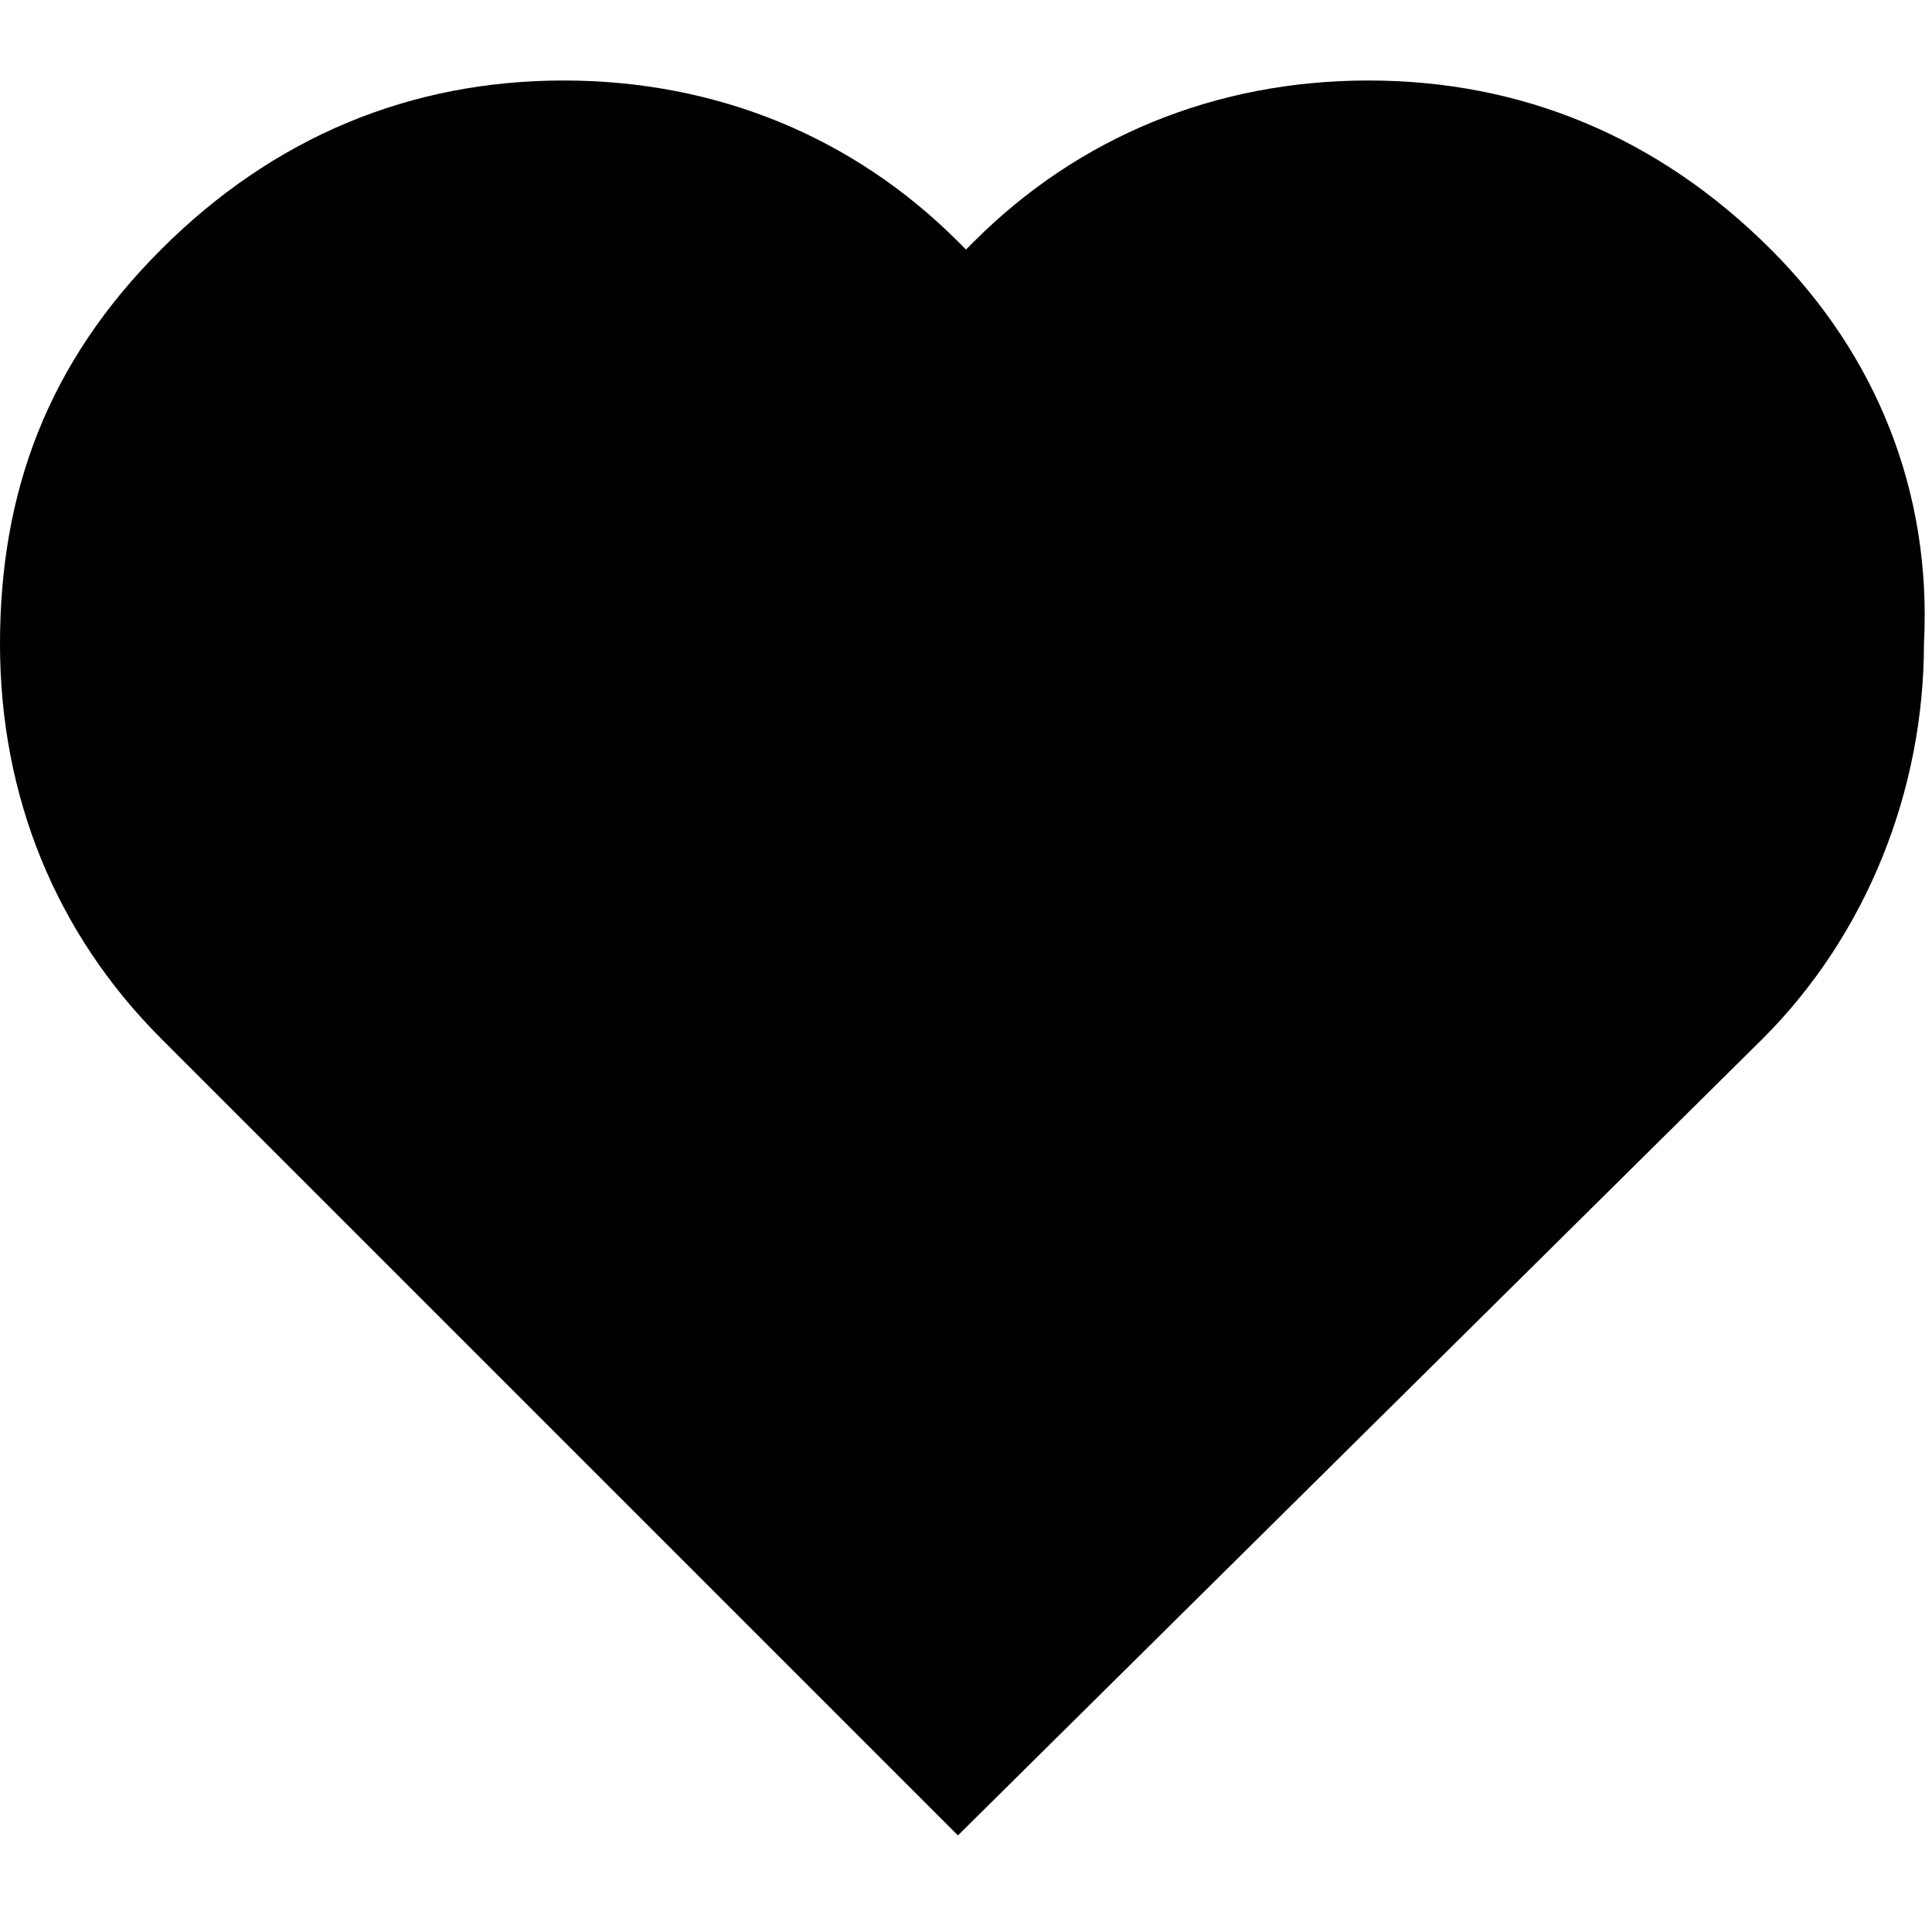
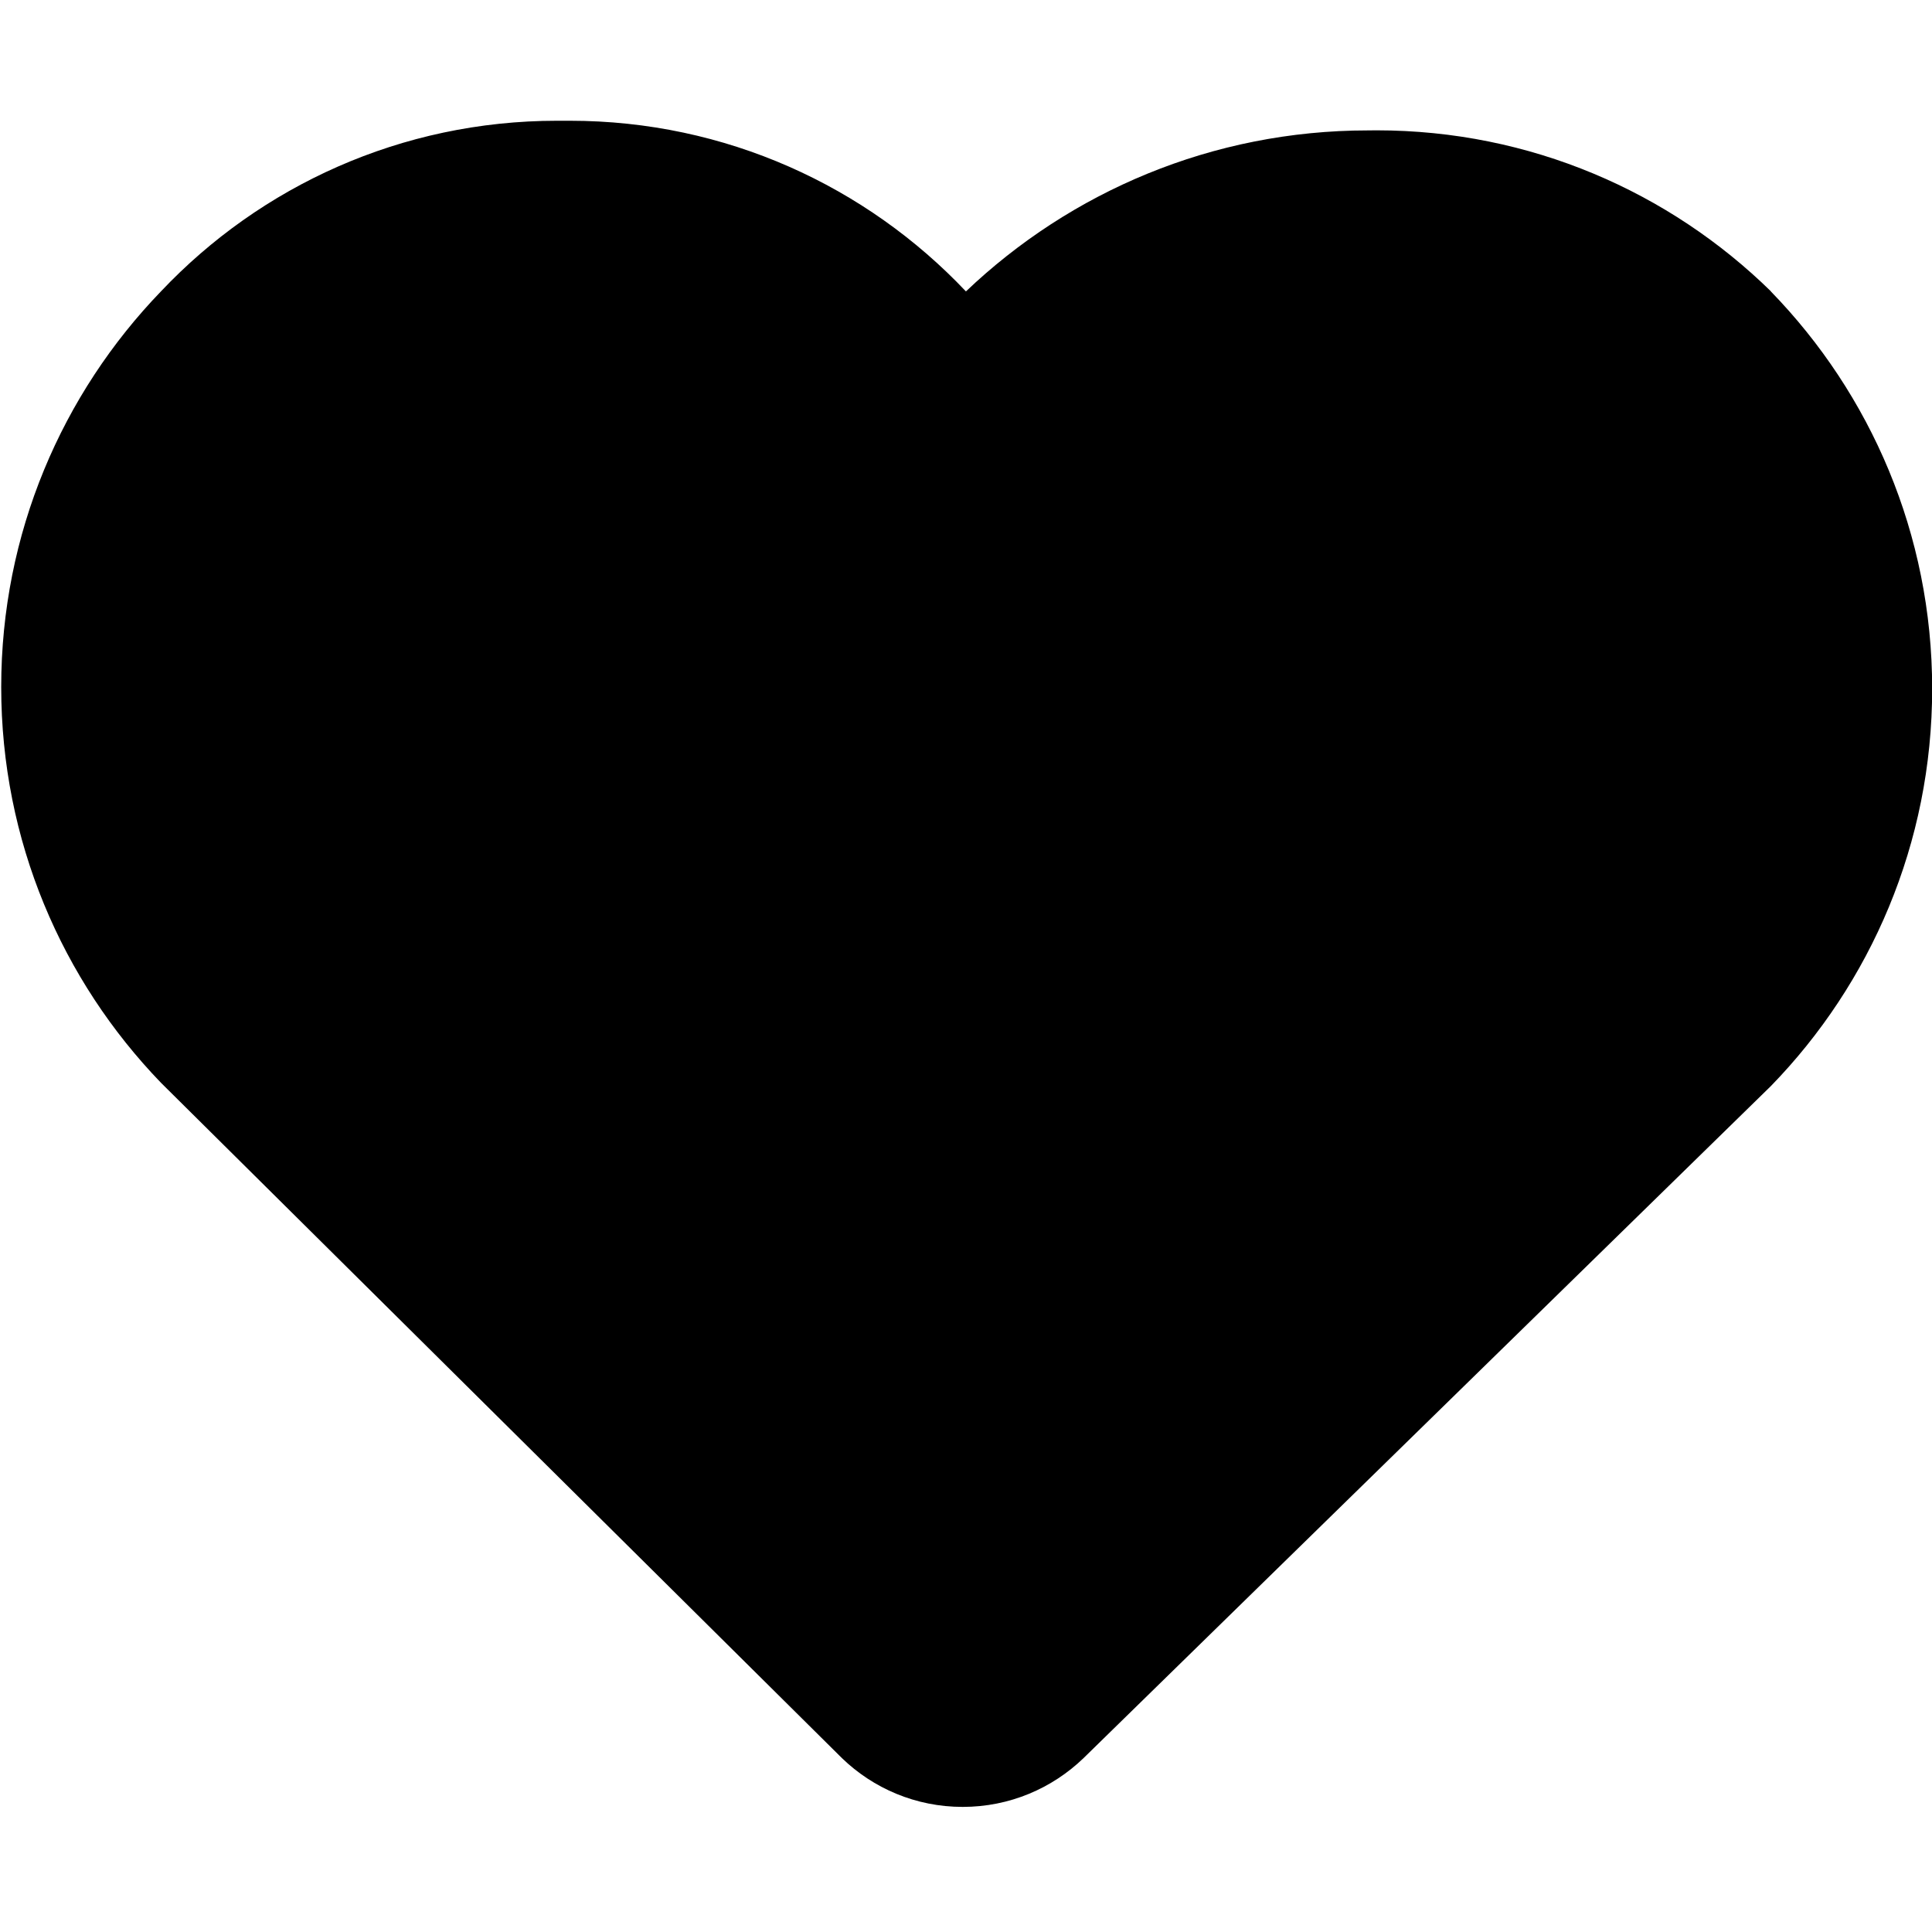
- <svg xmlns="http://www.w3.org/2000/svg" version="1.1" id="Layer_1" x="0px" y="0px" viewBox="0 0 24 24" style="enable-background:new 0 0 24 24;" xml:space="preserve">
-   <g>
-     <path d="M22,3.1C20.6,1.7,18.9,1,17,1s-3.6,0.7-4.9,2c0,0,0,0-0.1,0.1c0,0,0,0-0.1-0.1c-1.3-1.3-3-2-4.9-2S3.4,1.7,2,3.1S0,6.1,0,8   s0.7,3.6,2,4.9l9.9,9.9l10-9.9c1.3-1.3,2-3.1,2-4.9C24,6.1,23.3,4.4,22,3.1z" />
-   </g>
+ <svg xmlns="http://www.w3.org/2000/svg" version="1.1" width="24" height="24" viewBox="0 0 24 24">
+   <path d="M22 3.62v0 0c-1.262-1.237-2.991-2.001-4.9-2.001-0.035 0-0.070 0-0.106 0.001-1.935-0-3.696 0.762-4.998 2.003l0.003-0.003c-1.237-1.307-2.984-2.12-4.921-2.12-0.028 0-0.056 0-0.083 0-0.019-0-0.047-0-0.075-0-1.937 0-3.684 0.813-4.918 2.117-1.231 1.275-1.987 3.008-1.987 4.918s0.756 3.643 1.986 4.917l-0.002-0.002 8.46 8.39c0.388 0.375 0.917 0.606 1.5 0.606s1.112-0.231 1.501-0.606l8.539-8.349c1.239-1.274 2.003-3.015 2.003-4.935s-0.764-3.661-2.005-4.937z" />
</svg>
